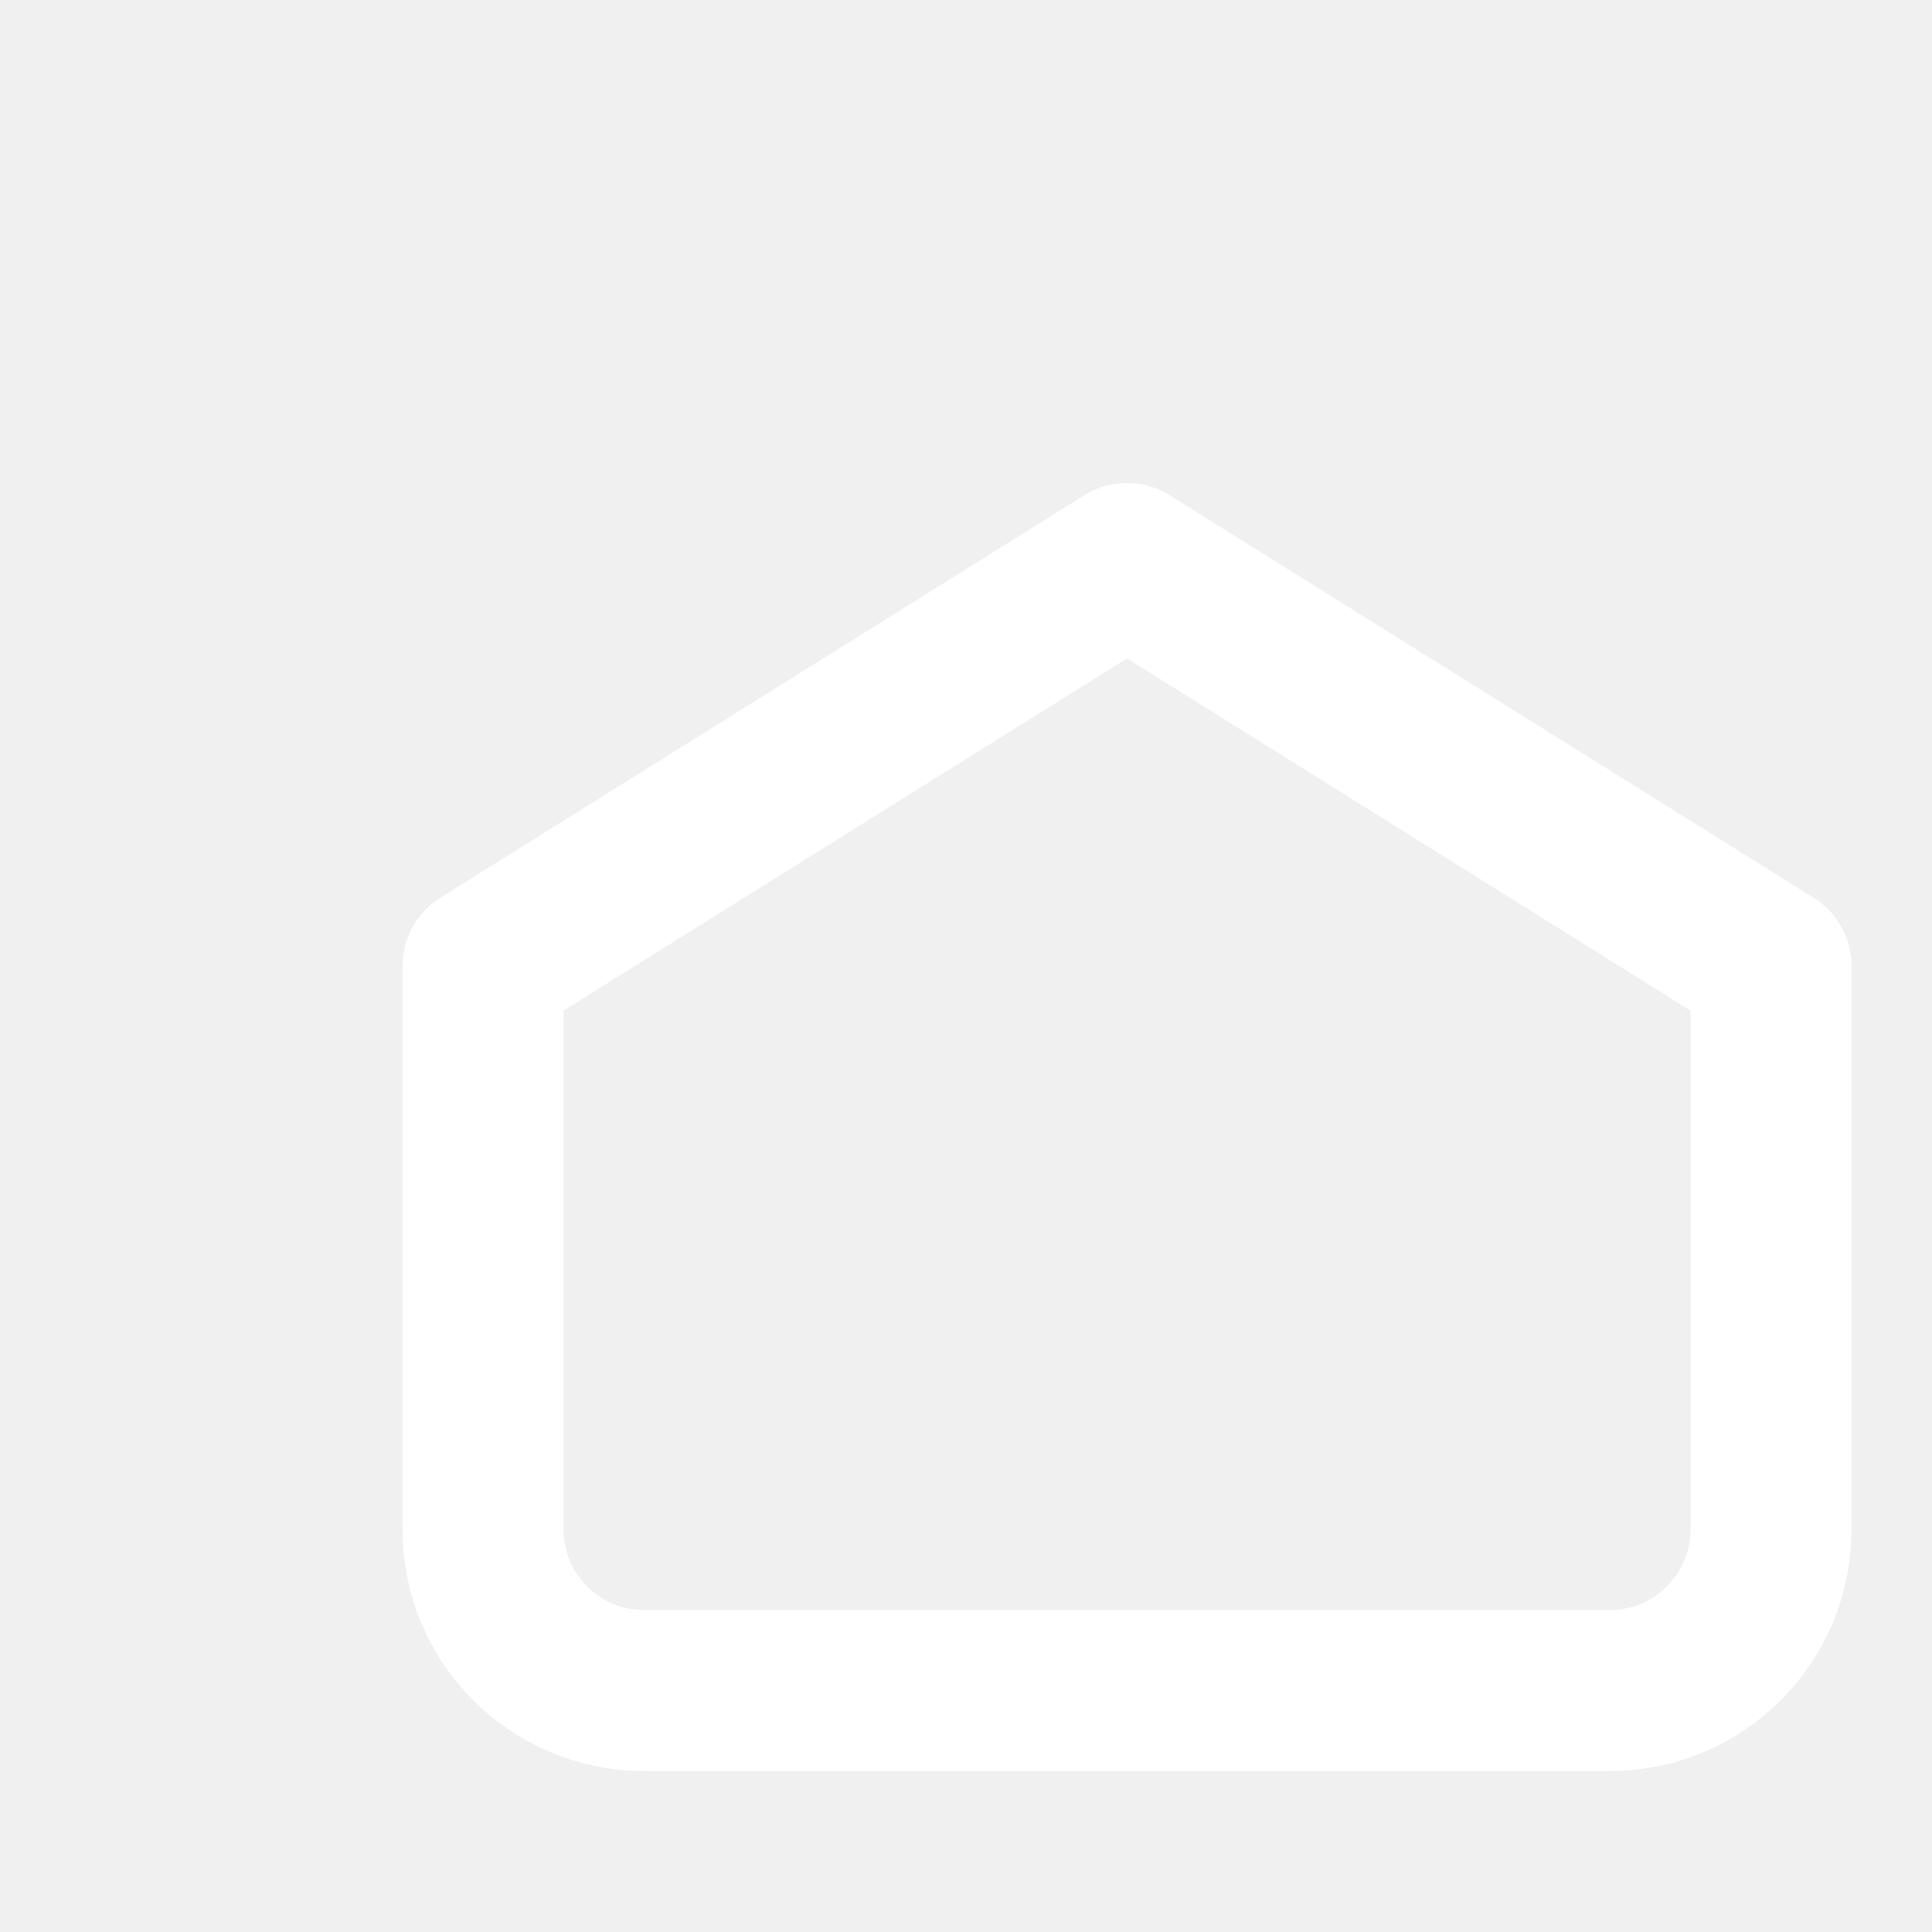
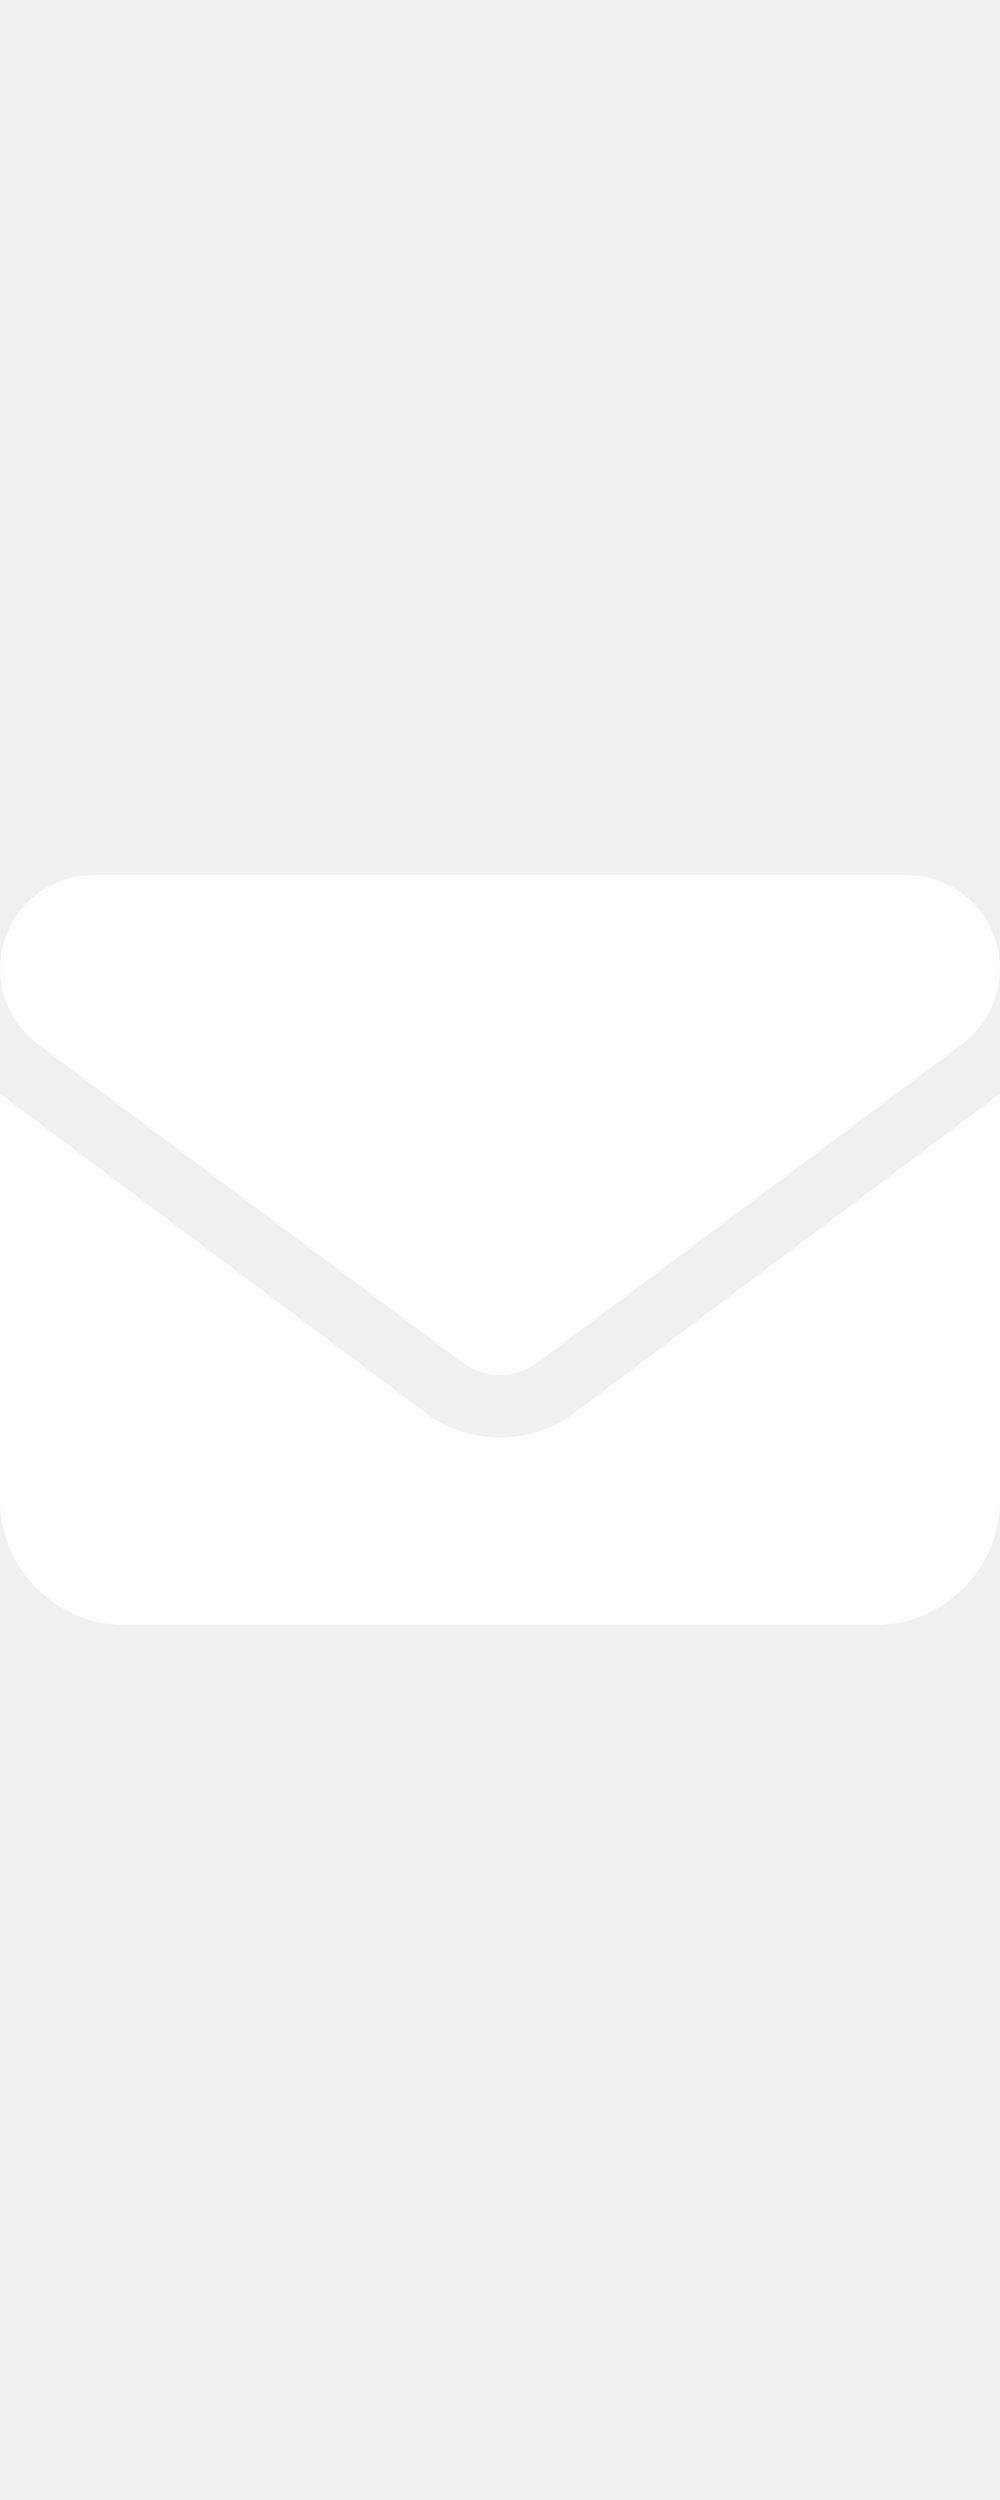
- <svg xmlns="http://www.w3.org/2000/svg" viewBox="0 0 24 24" width="24" height="24" fill="none" stroke="white" stroke-width="2" stroke-linecap="round" stroke-linejoin="round">
-   <path d="M22 12l-8-5-8 5V19a2 2 0 0 0 2 2h12a2 2 0 0 0 2-2v-7z" />
+ <svg xmlns="http://www.w3.org/2000/svg" viewBox="0 0 512 512" width="20" height="50" fill="white">
+   <path d="M48 64C21.5 64 0 85.5 0 112c0 15.1 7.1 29.3 19.2 38.4L236.8 313.6c11.4 8.5 27 8.5 38.4 0L492.8 150.4c12.1-9.1 19.2-23.3 19.2-38.4c0-26.5-21.5-48-48-48L48 64zM0 176L0 384c0 35.3 28.7 64 64 64l384 0c35.3 0 64-28.7 64-64l0-208L294.4 339.2c-22.8 17.1-54 17.1-76.8 0L0 176z" />
</svg>
